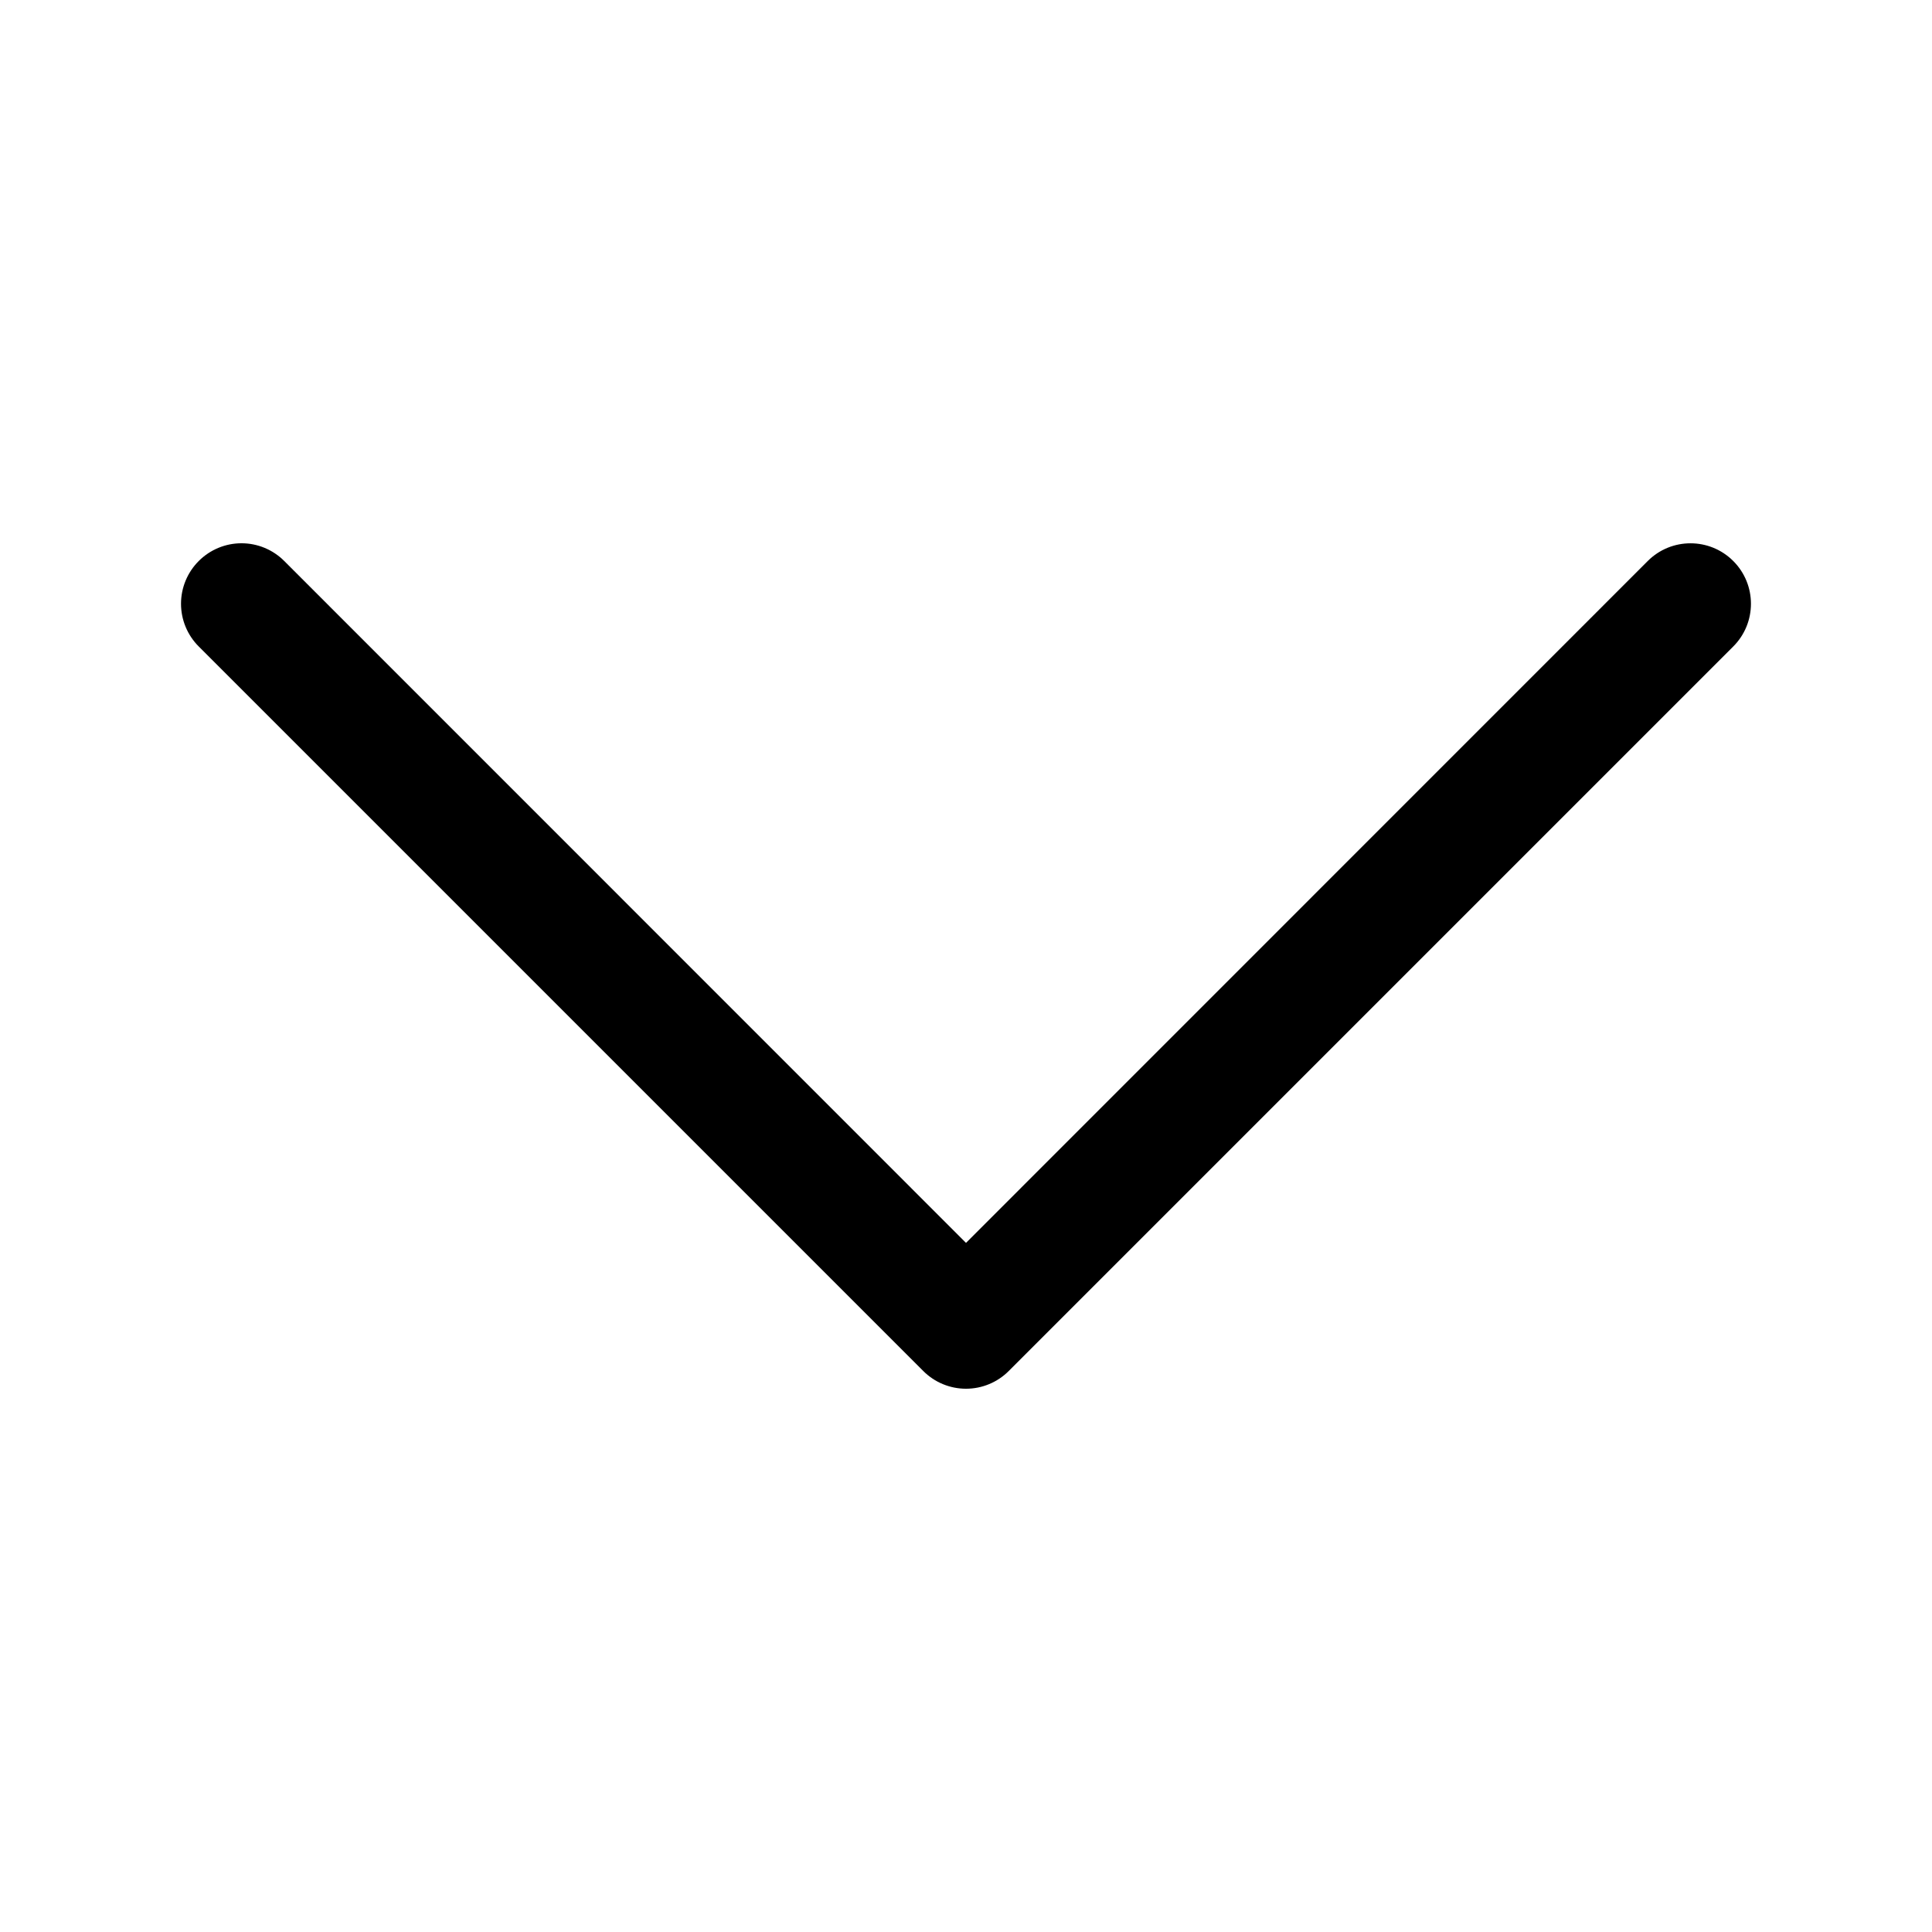
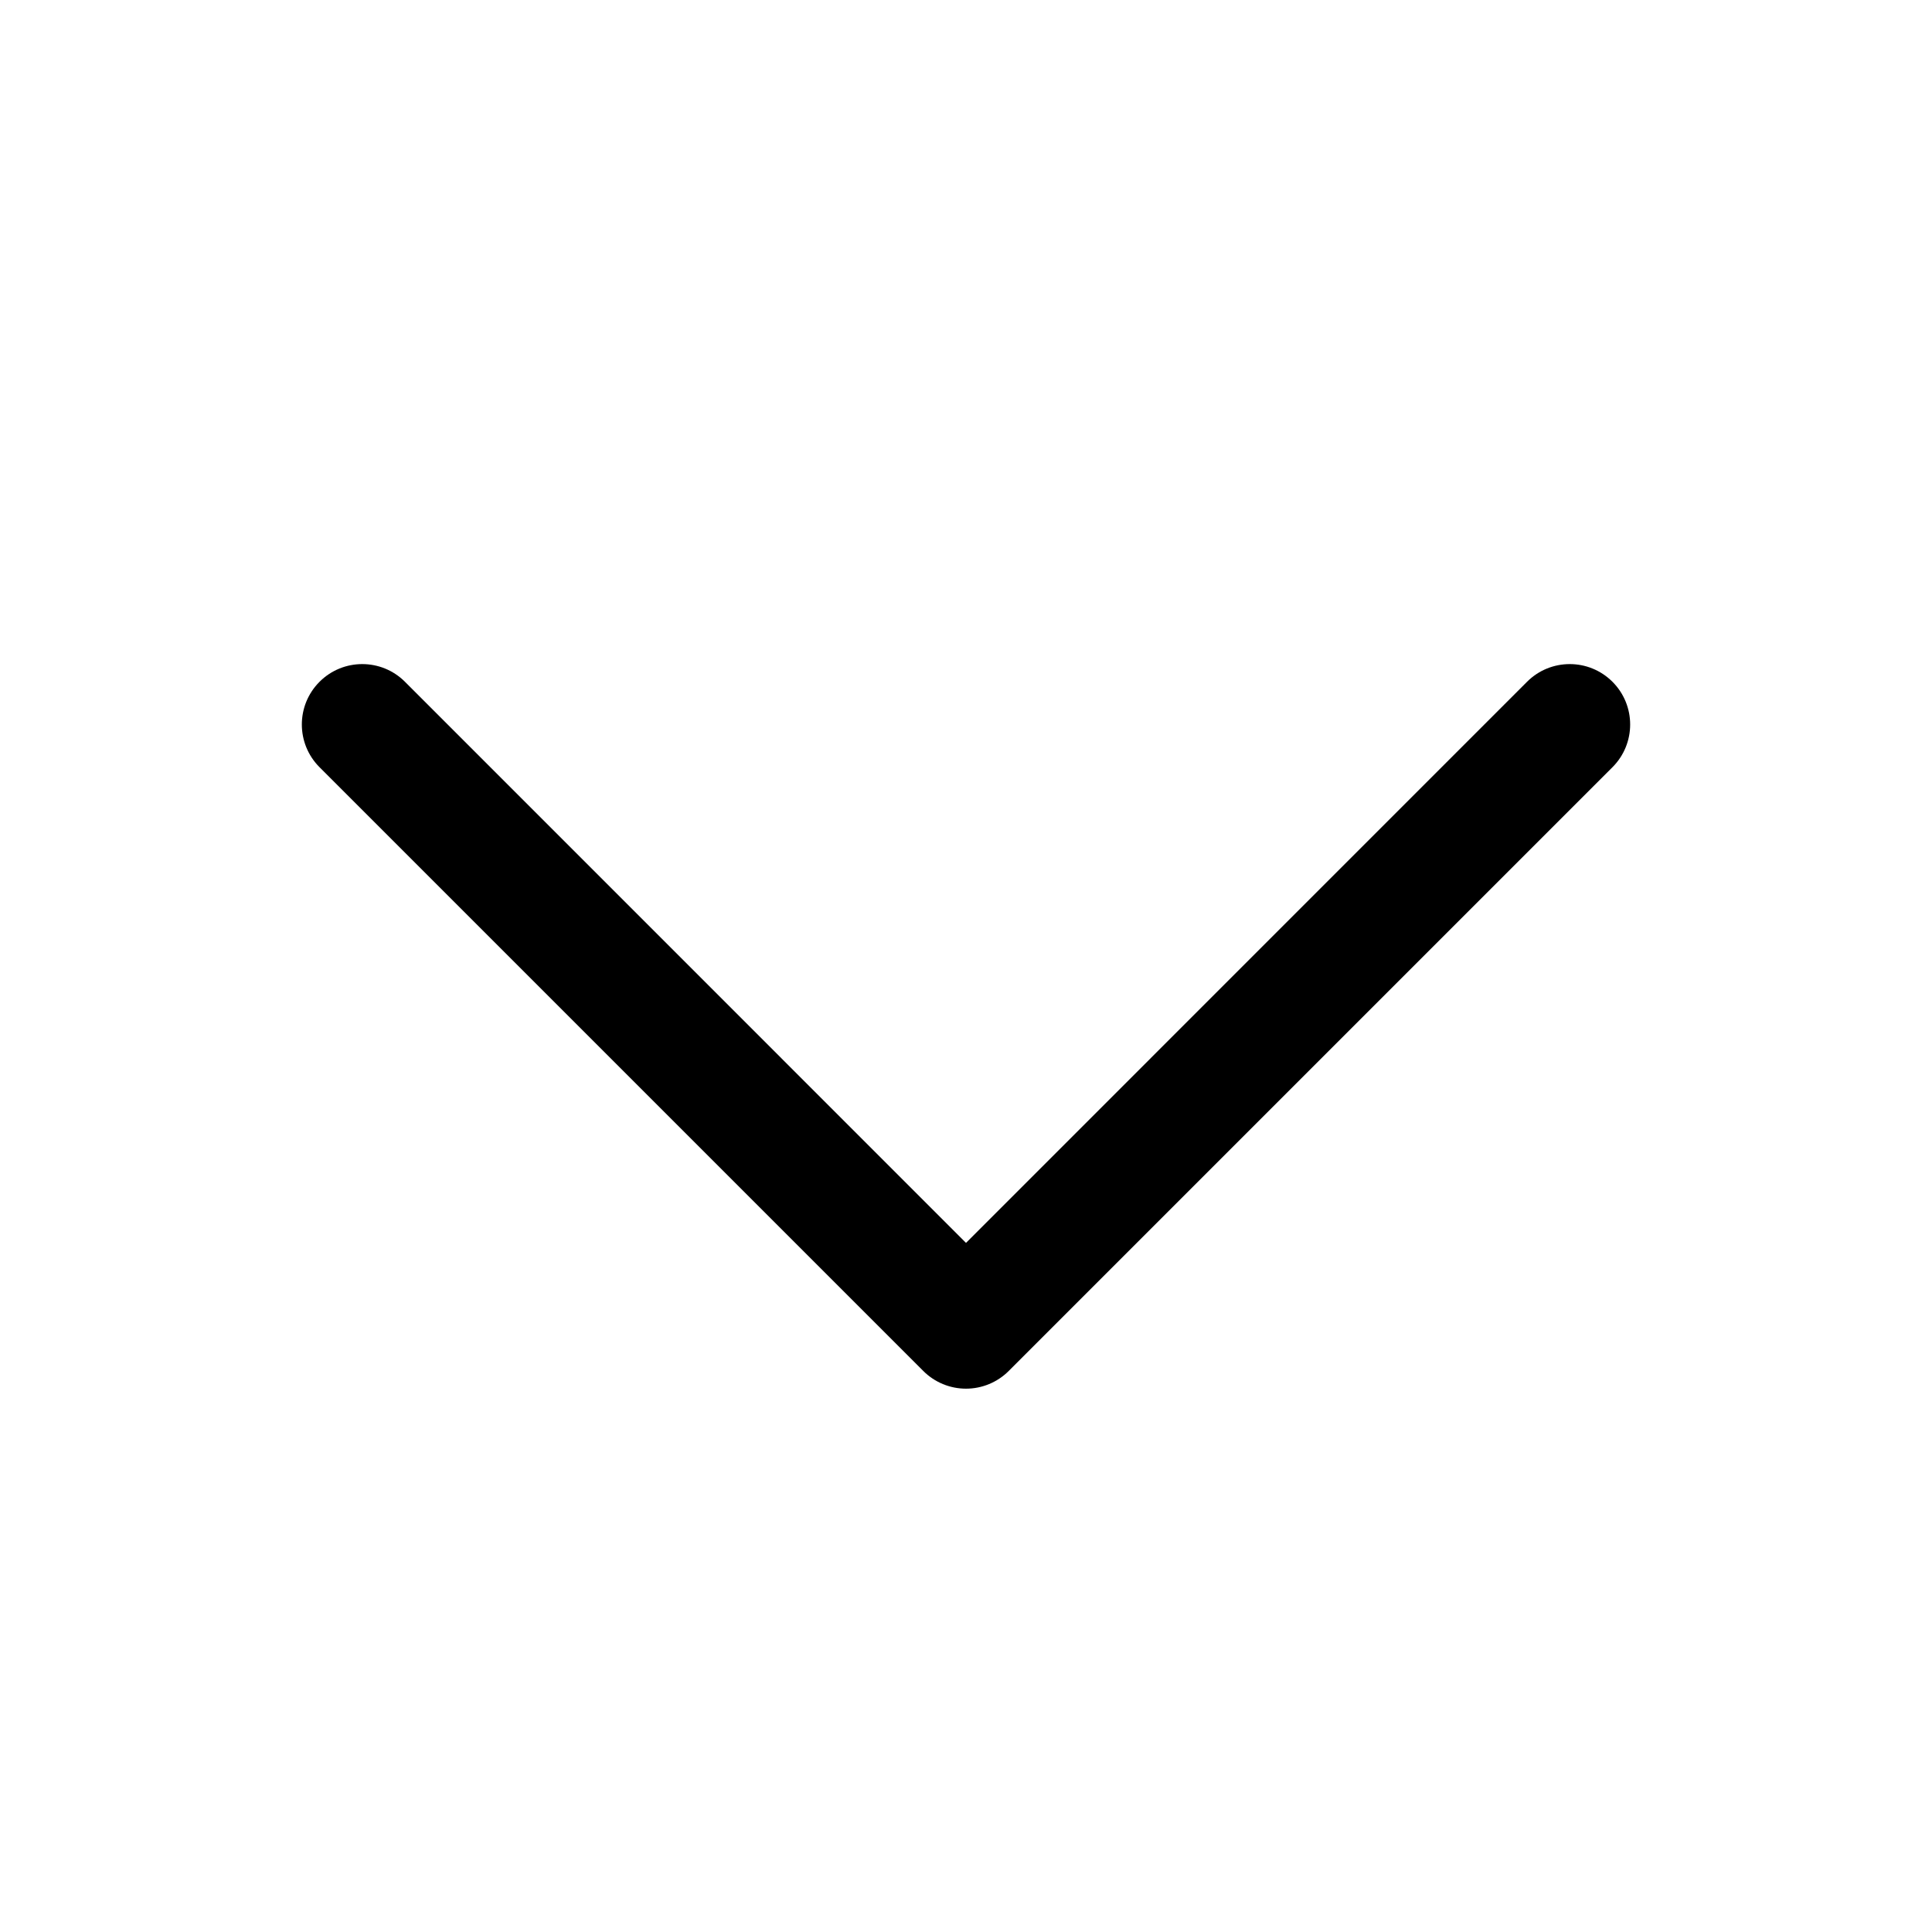
- <svg xmlns="http://www.w3.org/2000/svg" width="1rem" height="1rem" viewBox="0 0 16 16" fill="currentColor">
-   <path fill-rule="evenodd" d="M1.646 4.646a.5.5 0 01.708 0L8 10.293l5.646-5.647a.5.5 0 01.708.708l-6 6a.5.5 0 01-.708 0l-6-6a.5.5 0 010-.708z" clip-rule="evenodd" />
+ <svg xmlns="http://www.w3.org/2000/svg" width="24" height="24" fill="currentColor" viewBox="0 0 256 256">
+   <path d="M213.66,101.66l-80,80a8,8,0,0,1-11.32,0l-80-80A8,8,0,0,1,53.66,90.34L128,164.69l74.34-74.35a8,8,0,0,1,11.32,11.32Z" />
</svg>
